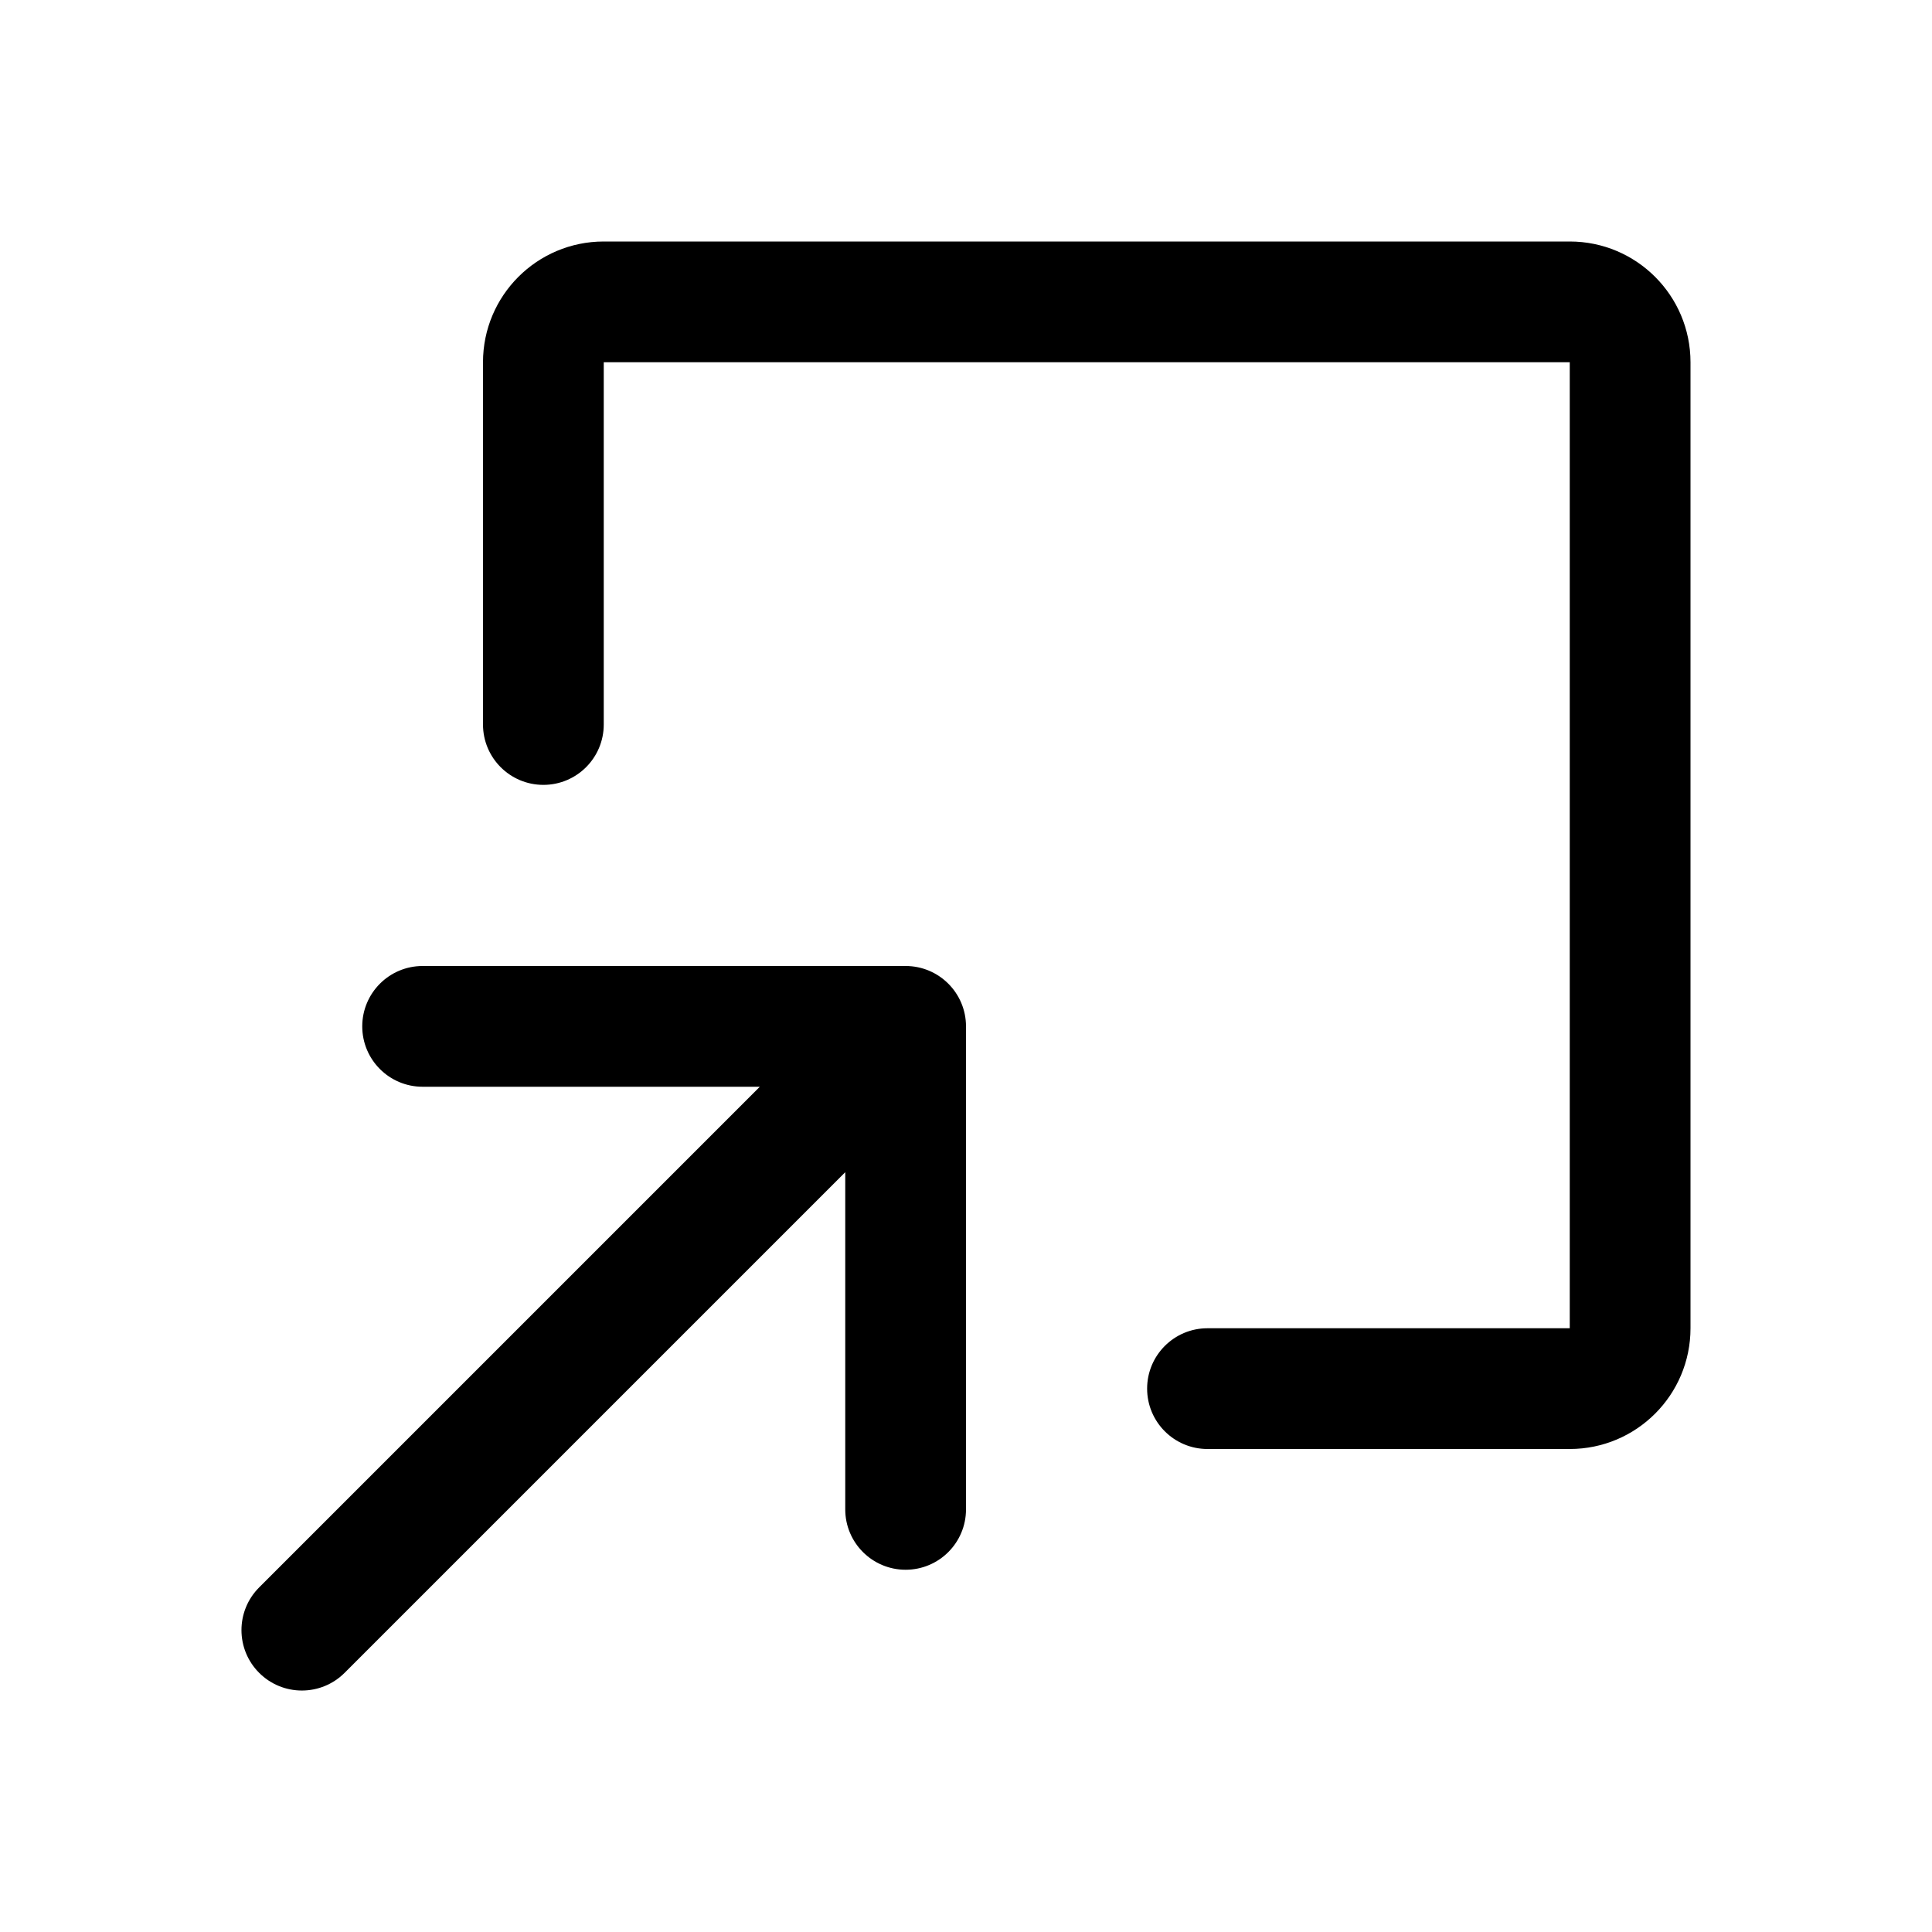
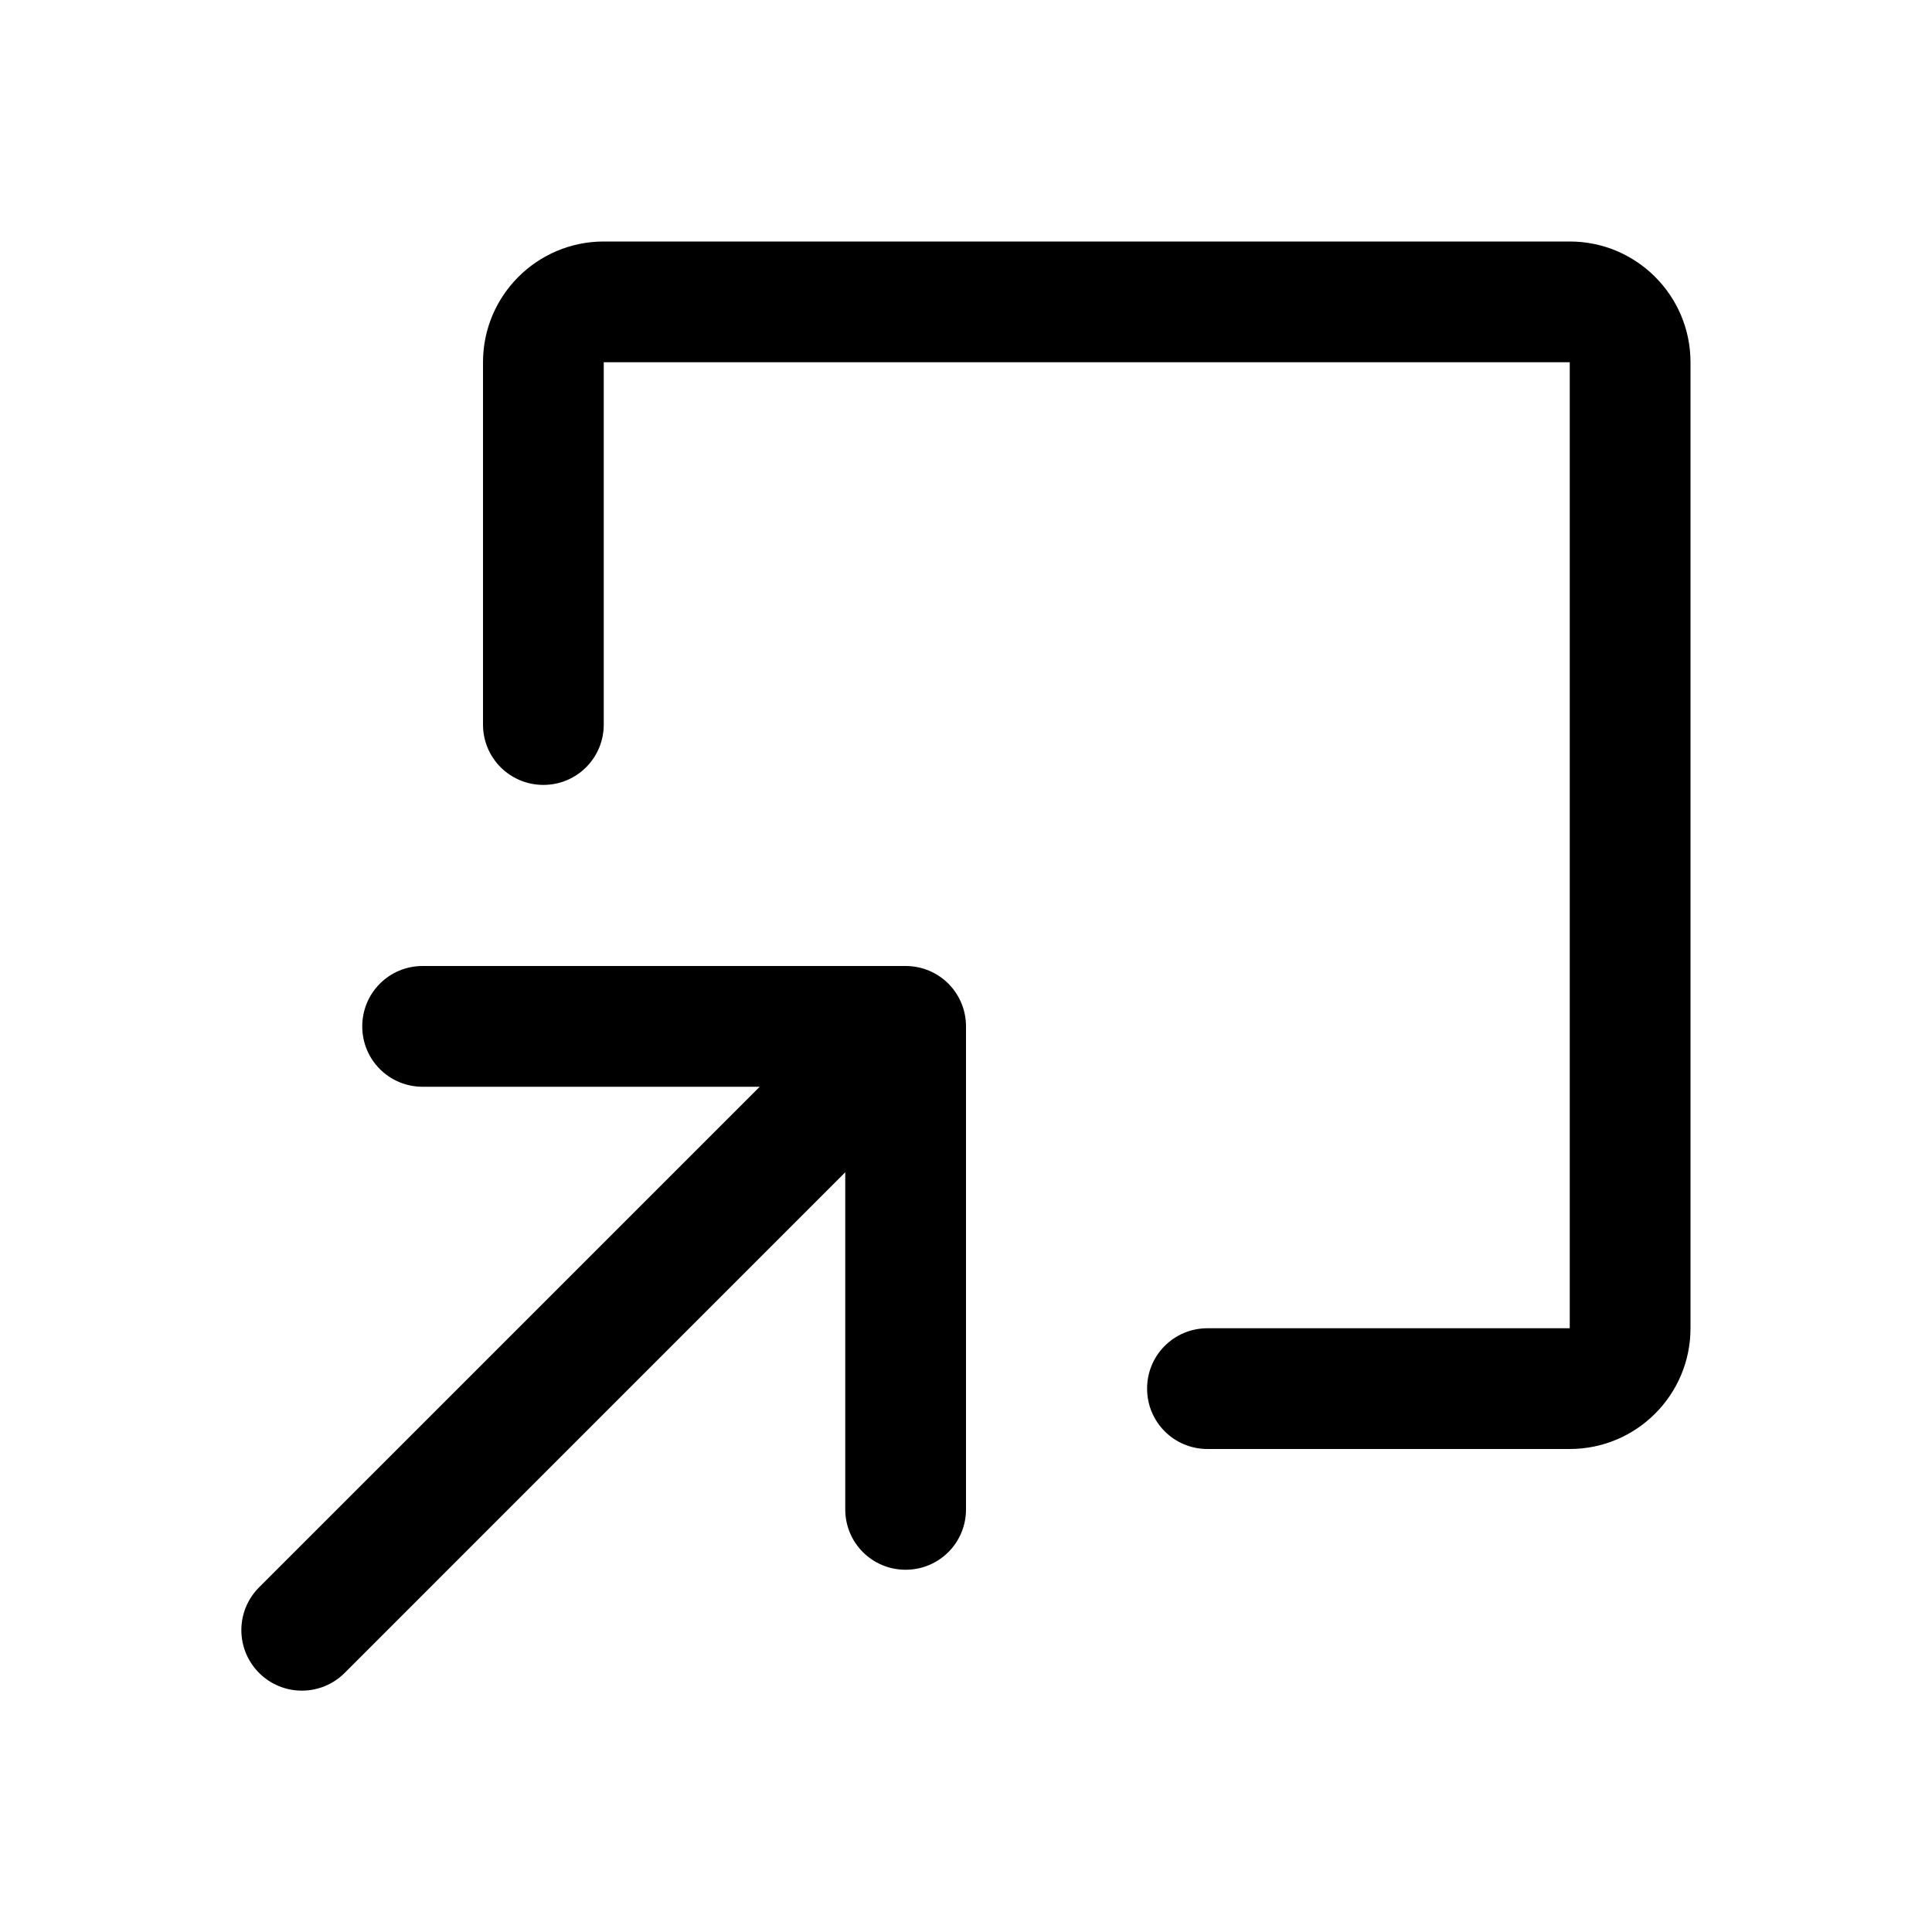
- <svg xmlns="http://www.w3.org/2000/svg" stroke="currentColor" fill="currentColor" stroke-width="0" viewBox="0 0 256 256" height="18" width="18" style="position: absolute;">
-   <path d="M128,136v64a8,8,0,0,1-16,0V155.32L45.66,221.66a8,8,0,0,1-11.32-11.32L100.68,144H56a8,8,0,0,1,0-16h64A8,8,0,0,1,128,136ZM208,32H80A16,16,0,0,0,64,48V96a8,8,0,0,0,16,0V48H208V176H160a8,8,0,0,0,0,16h48a16,16,0,0,0,16-16V48A16,16,0,0,0,208,32Z" />
+ <svg xmlns="http://www.w3.org/2000/svg" width="30px" height="30px" viewBox="0 0 30 30" version="1.1">
+   <g id="surface1">
+     <path style=" stroke:none;fill-rule:nonzero;fill:rgb(0%,0%,0%);fill-opacity:1;" d="M 15 15.938 L 15 23.438 C 15 23.957 14.582 24.375 14.062 24.375 C 13.543 24.375 13.125 23.957 13.125 23.438 L 13.125 18.203 L 5.352 25.977 C 4.984 26.344 4.391 26.344 4.023 25.977 C 3.656 25.609 3.656 25.016 4.023 24.648 L 11.797 16.875 L 6.562 16.875 C 6.043 16.875 5.625 16.457 5.625 15.938 C 5.625 15.418 6.043 15 6.562 15 L 14.062 15 C 14.582 15 15 15.418 15 15.938 Z M 24.375 3.75 L 9.375 3.75 C 8.34 3.75 7.5 4.59 7.5 5.625 L 7.5 11.25 C 7.5 11.77 7.918 12.188 8.438 12.188 C 8.957 12.188 9.375 11.77 9.375 11.25 L 9.375 5.625 L 24.375 5.625 L 24.375 20.625 L 18.75 20.625 C 18.23 20.625 17.812 21.043 17.812 21.562 C 17.812 22.082 18.23 22.5 18.75 22.5 L 24.375 22.5 C 25.41 22.5 26.25 21.66 26.25 20.625 L 26.25 5.625 C 26.25 4.59 25.41 3.75 24.375 3.75 Z M 24.375 3.75 " />
+   </g>
</svg>
